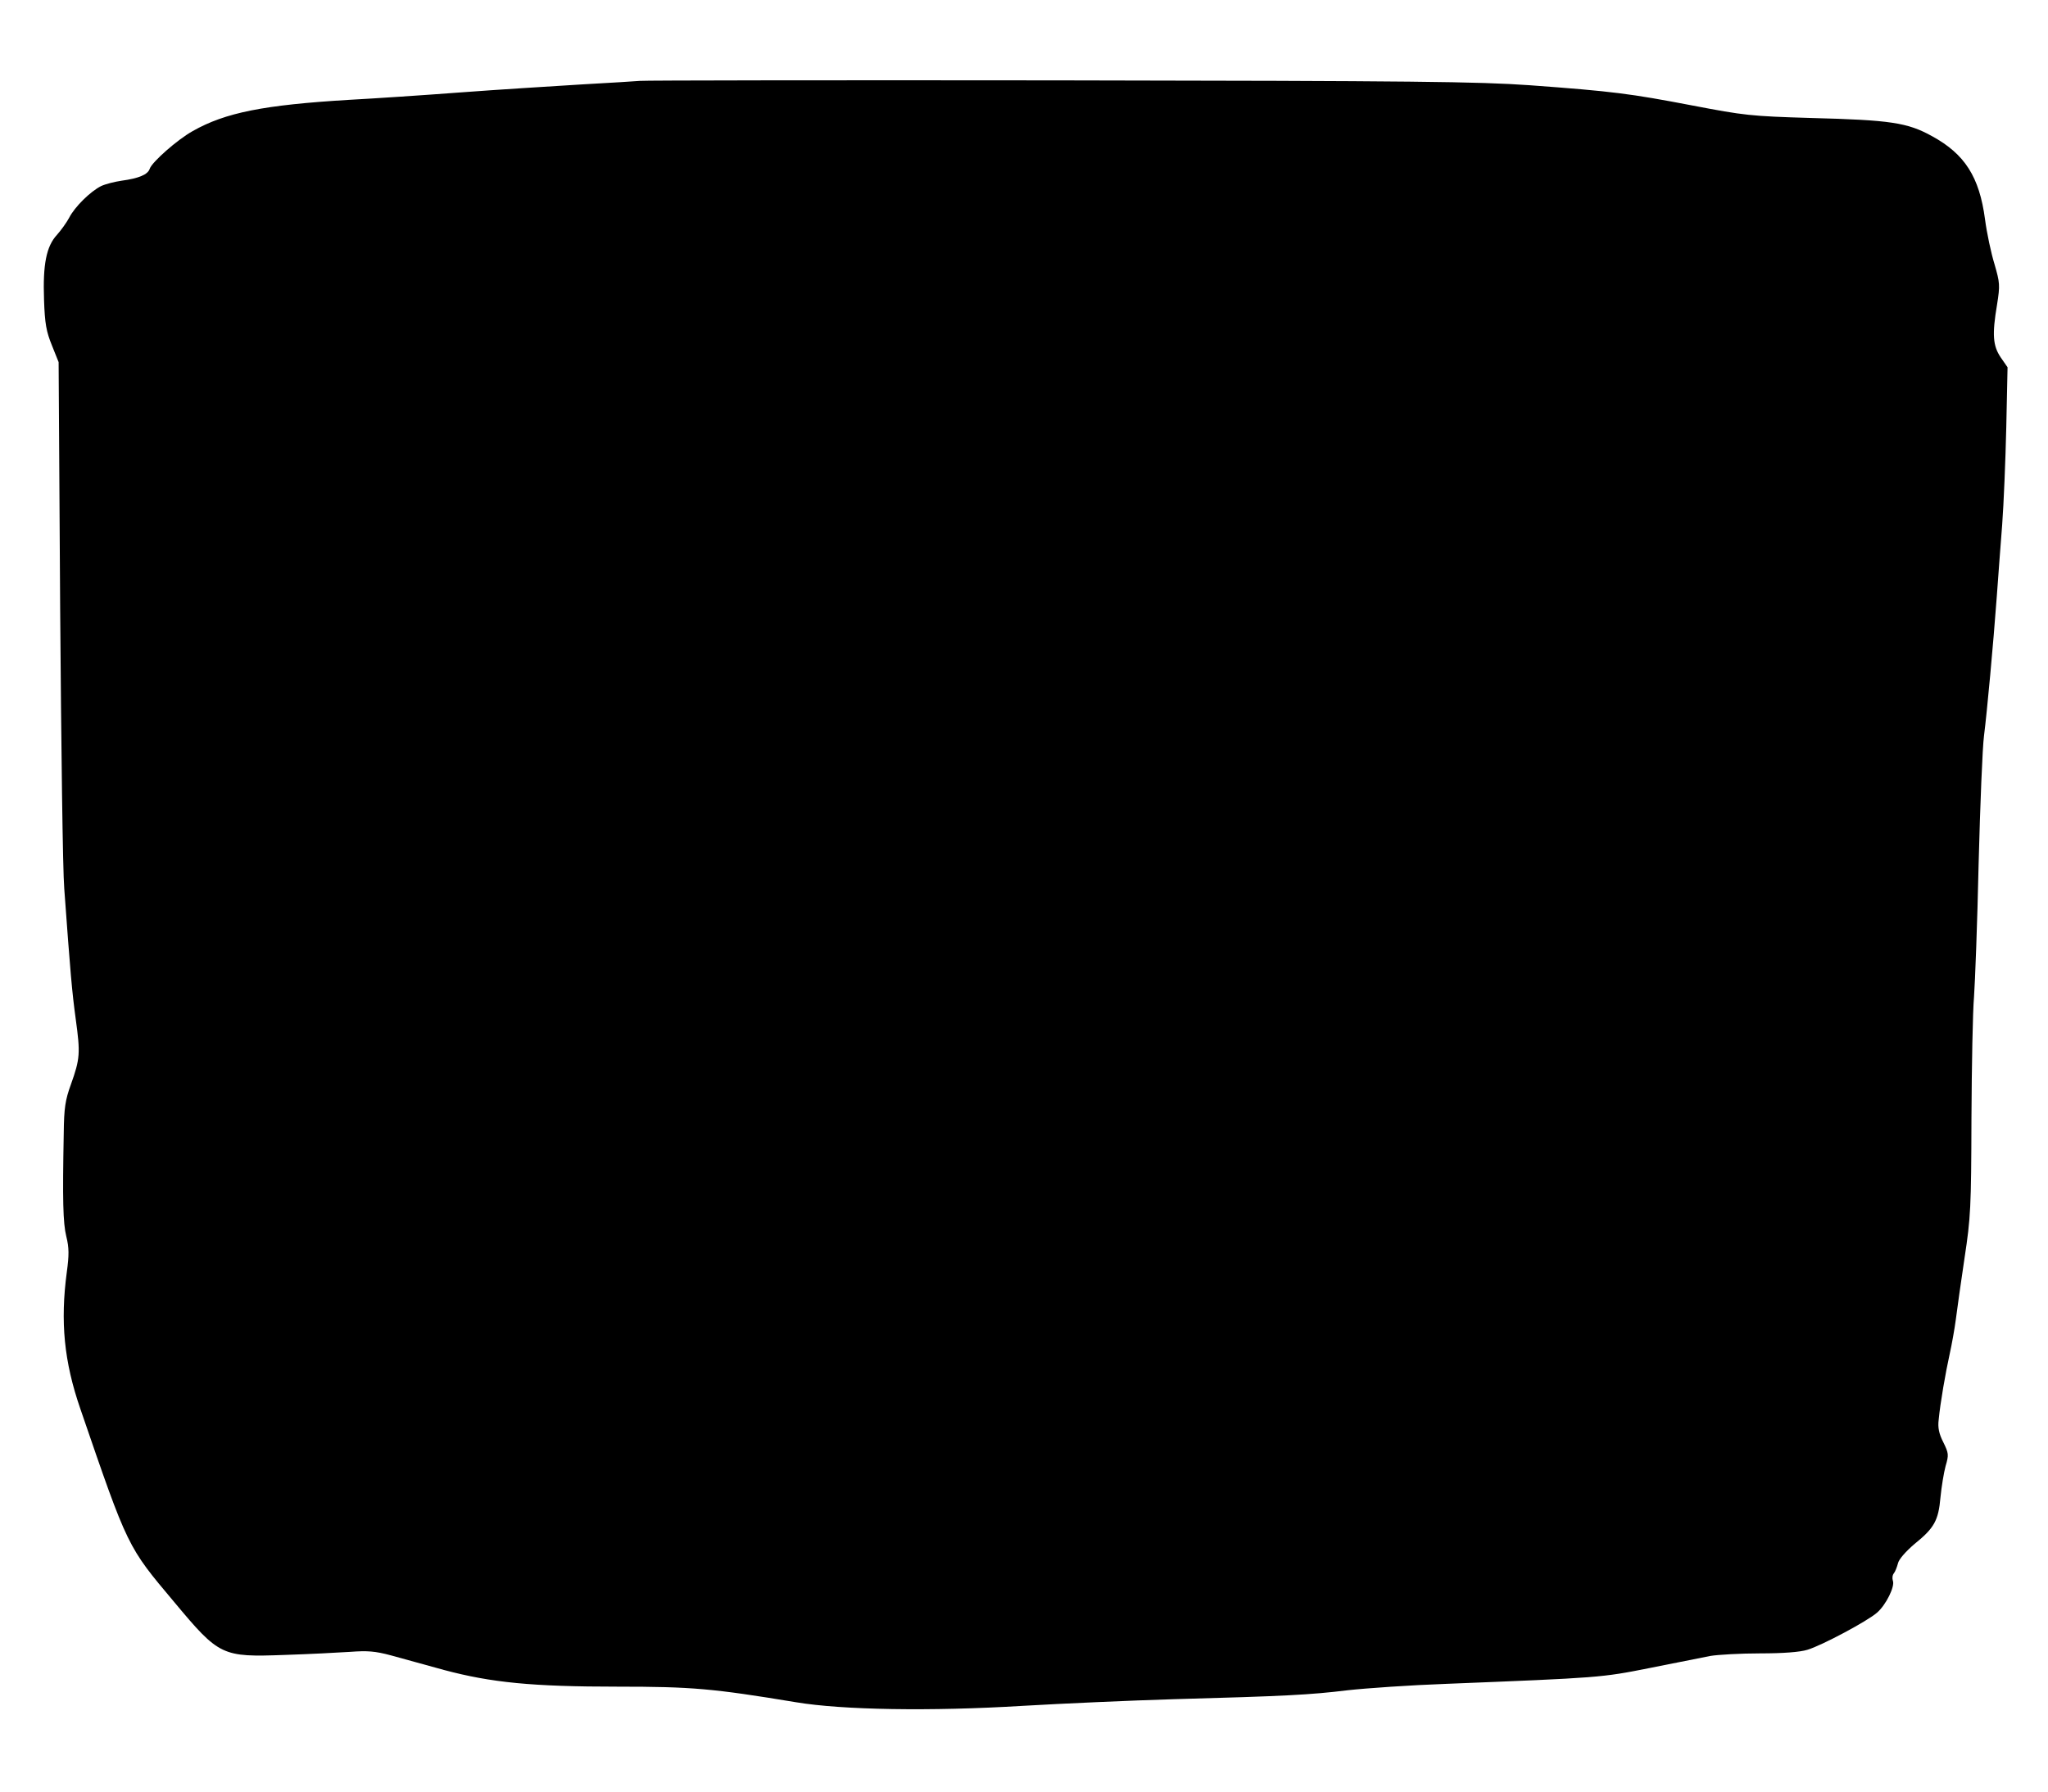
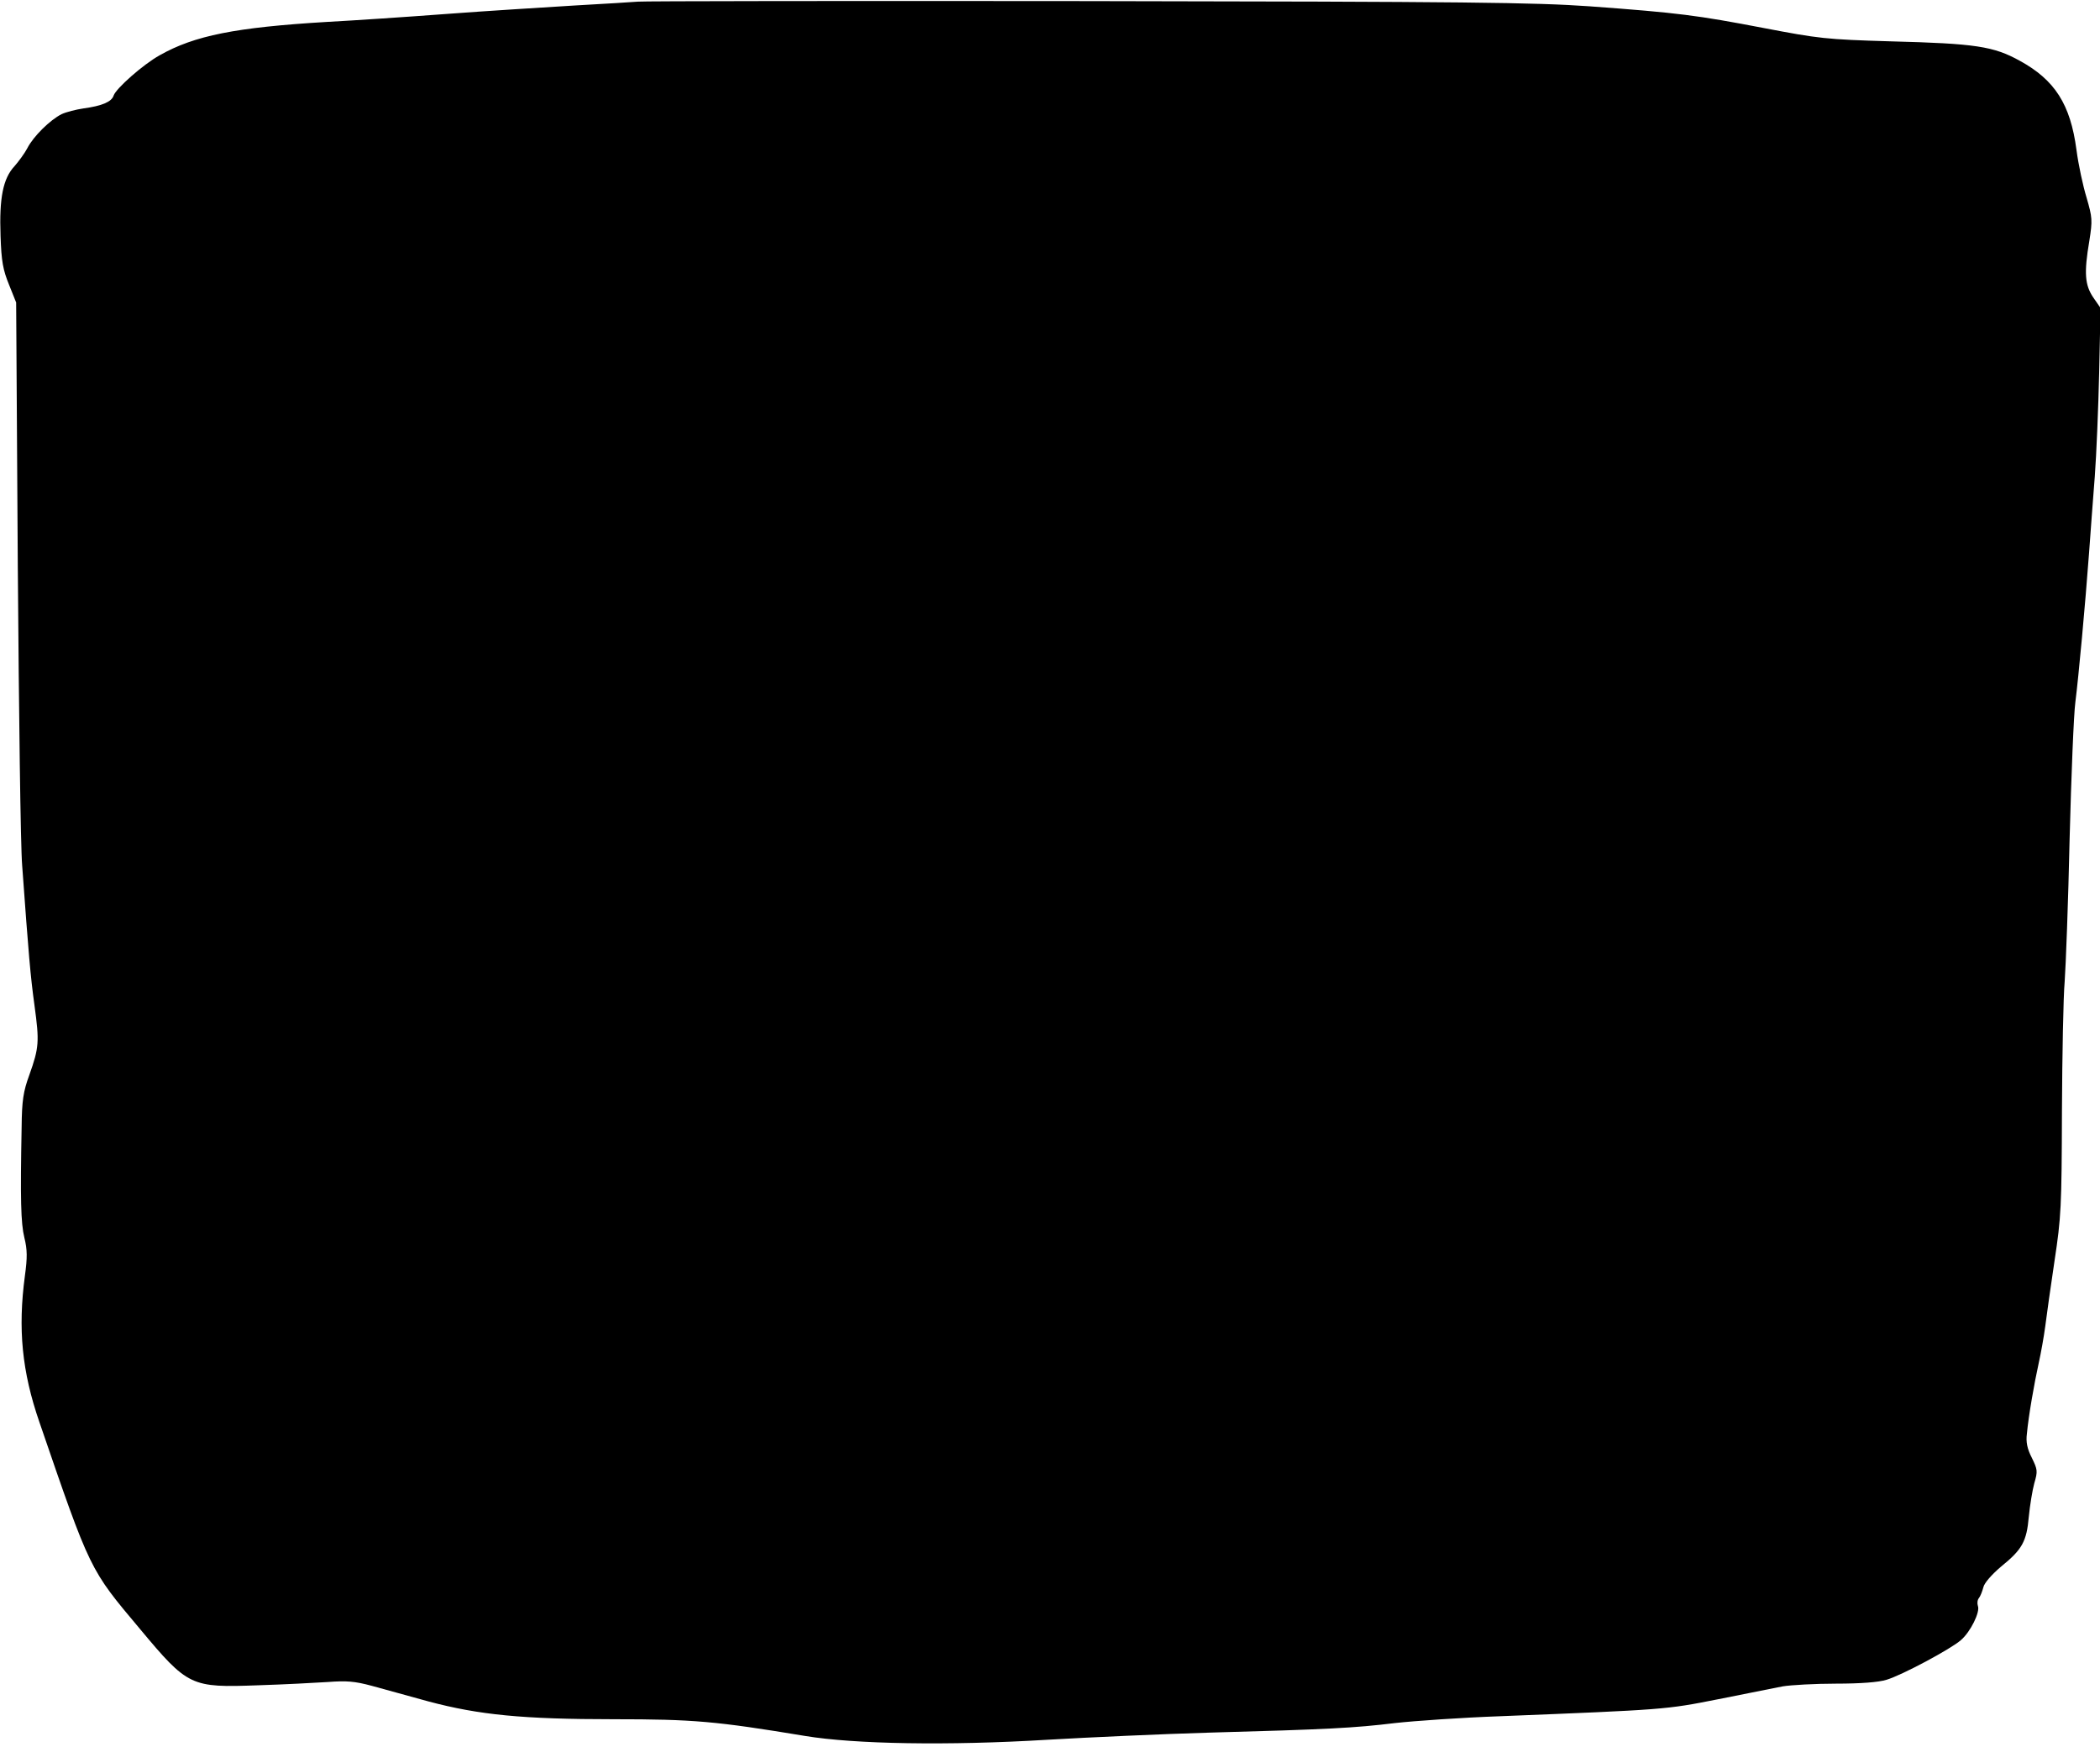
- <svg xmlns="http://www.w3.org/2000/svg" version="1.0" width="800pt" height="700pt" viewBox="0 0 800 700" preserveAspectRatio="xMidYMid meet">
-   <g transform="translate(0,700) scale(0.1,-0.1)" fill="#000000" stroke="none">
-     <path d="M2500 6684 c-14 -1 -117 -8 -230 -14 -113 -7 -324 -20 -470 -31 -146 -11 -341 -24 -435 -29 -335 -20 -485 -50 -612 -122 -61 -34 -159 -121 -168 -147 -7 -23 -43 -38 -110 -47 -27 -4 -63 -13 -80 -21 -42 -21 -103 -81 -125 -124 -10 -19 -32 -49 -47 -66 -42 -45 -56 -116 -51 -254 3 -94 9 -125 31 -179 l26 -65 6 -965 c4 -531 10 -1022 16 -1092 24 -331 30 -401 45 -511 18 -132 17 -153 -19 -254 -22 -60 -27 -93 -28 -190 -5 -263 -3 -351 10 -404 11 -44 11 -73 2 -139 -26 -194 -11 -350 53 -535 187 -545 183 -536 367 -755 176 -211 186 -215 432 -206 94 3 209 9 255 12 67 5 97 3 160 -14 42 -12 136 -37 207 -57 184 -49 343 -65 678 -65 289 0 371 -7 697 -61 180 -30 523 -36 885 -14 154 9 420 21 590 26 437 12 532 17 680 35 72 8 245 20 385 25 599 24 604 24 795 62 99 20 205 41 236 47 30 5 118 10 195 10 89 0 155 5 184 14 57 17 236 113 272 145 35 30 71 103 62 125 -3 9 -2 22 4 29 5 6 12 24 16 39 3 15 30 46 64 75 78 63 94 92 102 183 4 41 13 96 20 122 13 44 12 50 -9 93 -17 33 -22 58 -18 88 6 65 27 185 43 257 8 36 19 97 24 135 5 39 20 147 34 240 24 158 26 196 27 545 1 206 5 420 10 475 4 55 13 289 18 520 6 231 15 456 21 500 12 95 36 355 50 545 5 74 15 200 21 280 6 80 13 251 16 380 l5 235 -27 39 c-30 45 -34 88 -14 206 12 76 11 85 -10 158 -13 42 -30 121 -37 175 -22 166 -79 255 -207 325 -96 53 -161 63 -472 71 -237 7 -261 10 -465 49 -241 46 -307 55 -635 79 -200 14 -438 17 -1840 19 -885 1 -1621 0 -1635 -2z" />
+ <svg xmlns="http://www.w3.org/2000/svg" version="1.0" width="767pt" height="638pt" viewBox="0 0 767 638" preserveAspectRatio="xMidYMid meet">
+   <g transform="translate(0,638) scale(0.1,-0.1)" fill="#000000" stroke="none">
+     <path d="M2330 6374 c-14 -1 -117 -8 -230 -14 -113 -7 -324 -20 -470 -31 -146 -11 -341 -24 -435 -29 -335 -20 -485 -50 -612 -122 -61 -34 -159 -121 -168 -147 -7 -23 -43 -38 -110 -47 -27 -4 -63 -13 -80 -21 -42 -21 -103 -81 -125 -124 -10 -19 -32 -49 -47 -66 -42 -45 -56 -116 -51 -254 3 -94 9 -125 31 -179 l26 -65 6 -965 c4 -531 10 -1022 16 -1092 24 -331 30 -401 45 -511 18 -132 17 -153 -19 -254 -22 -60 -27 -93 -28 -190 -5 -263 -3 -351 10 -404 11 -44 11 -73 2 -139 -26 -194 -11 -350 53 -535 187 -545 183 -536 367 -755 176 -211 186 -215 432 -206 94 3 209 9 255 12 67 5 97 3 160 -14 42 -12 136 -37 207 -57 184 -49 343 -65 678 -65 289 0 371 -7 697 -61 180 -30 523 -36 885 -14 154 9 420 21 590 26 437 12 532 17 680 35 72 8 245 20 385 25 599 24 604 24 795 62 99 20 205 41 236 47 30 5 118 10 195 10 89 0 155 5 184 14 57 17 236 113 272 145 35 30 71 103 62 125 -3 9 -2 22 4 29 5 6 12 24 16 39 3 15 30 46 64 75 78 63 94 92 102 183 4 41 13 96 20 122 13 44 12 50 -9 93 -17 33 -22 58 -18 88 6 65 27 185 43 257 8 36 19 97 24 135 5 39 20 147 34 240 24 158 26 196 27 545 1 206 5 420 10 475 4 55 13 289 18 520 6 231 15 456 21 500 12 95 36 355 50 545 5 74 15 200 21 280 6 80 13 251 16 380 l5 235 -27 39 c-30 45 -34 88 -14 206 12 76 11 85 -10 158 -13 42 -30 121 -37 175 -22 166 -79 255 -207 325 -96 53 -161 63 -472 71 -237 7 -261 10 -465 49 -241 46 -307 55 -635 79 -200 14 -438 17 -1840 19 -885 1 -1621 0 -1635 -2z" />
  </g>
</svg>
